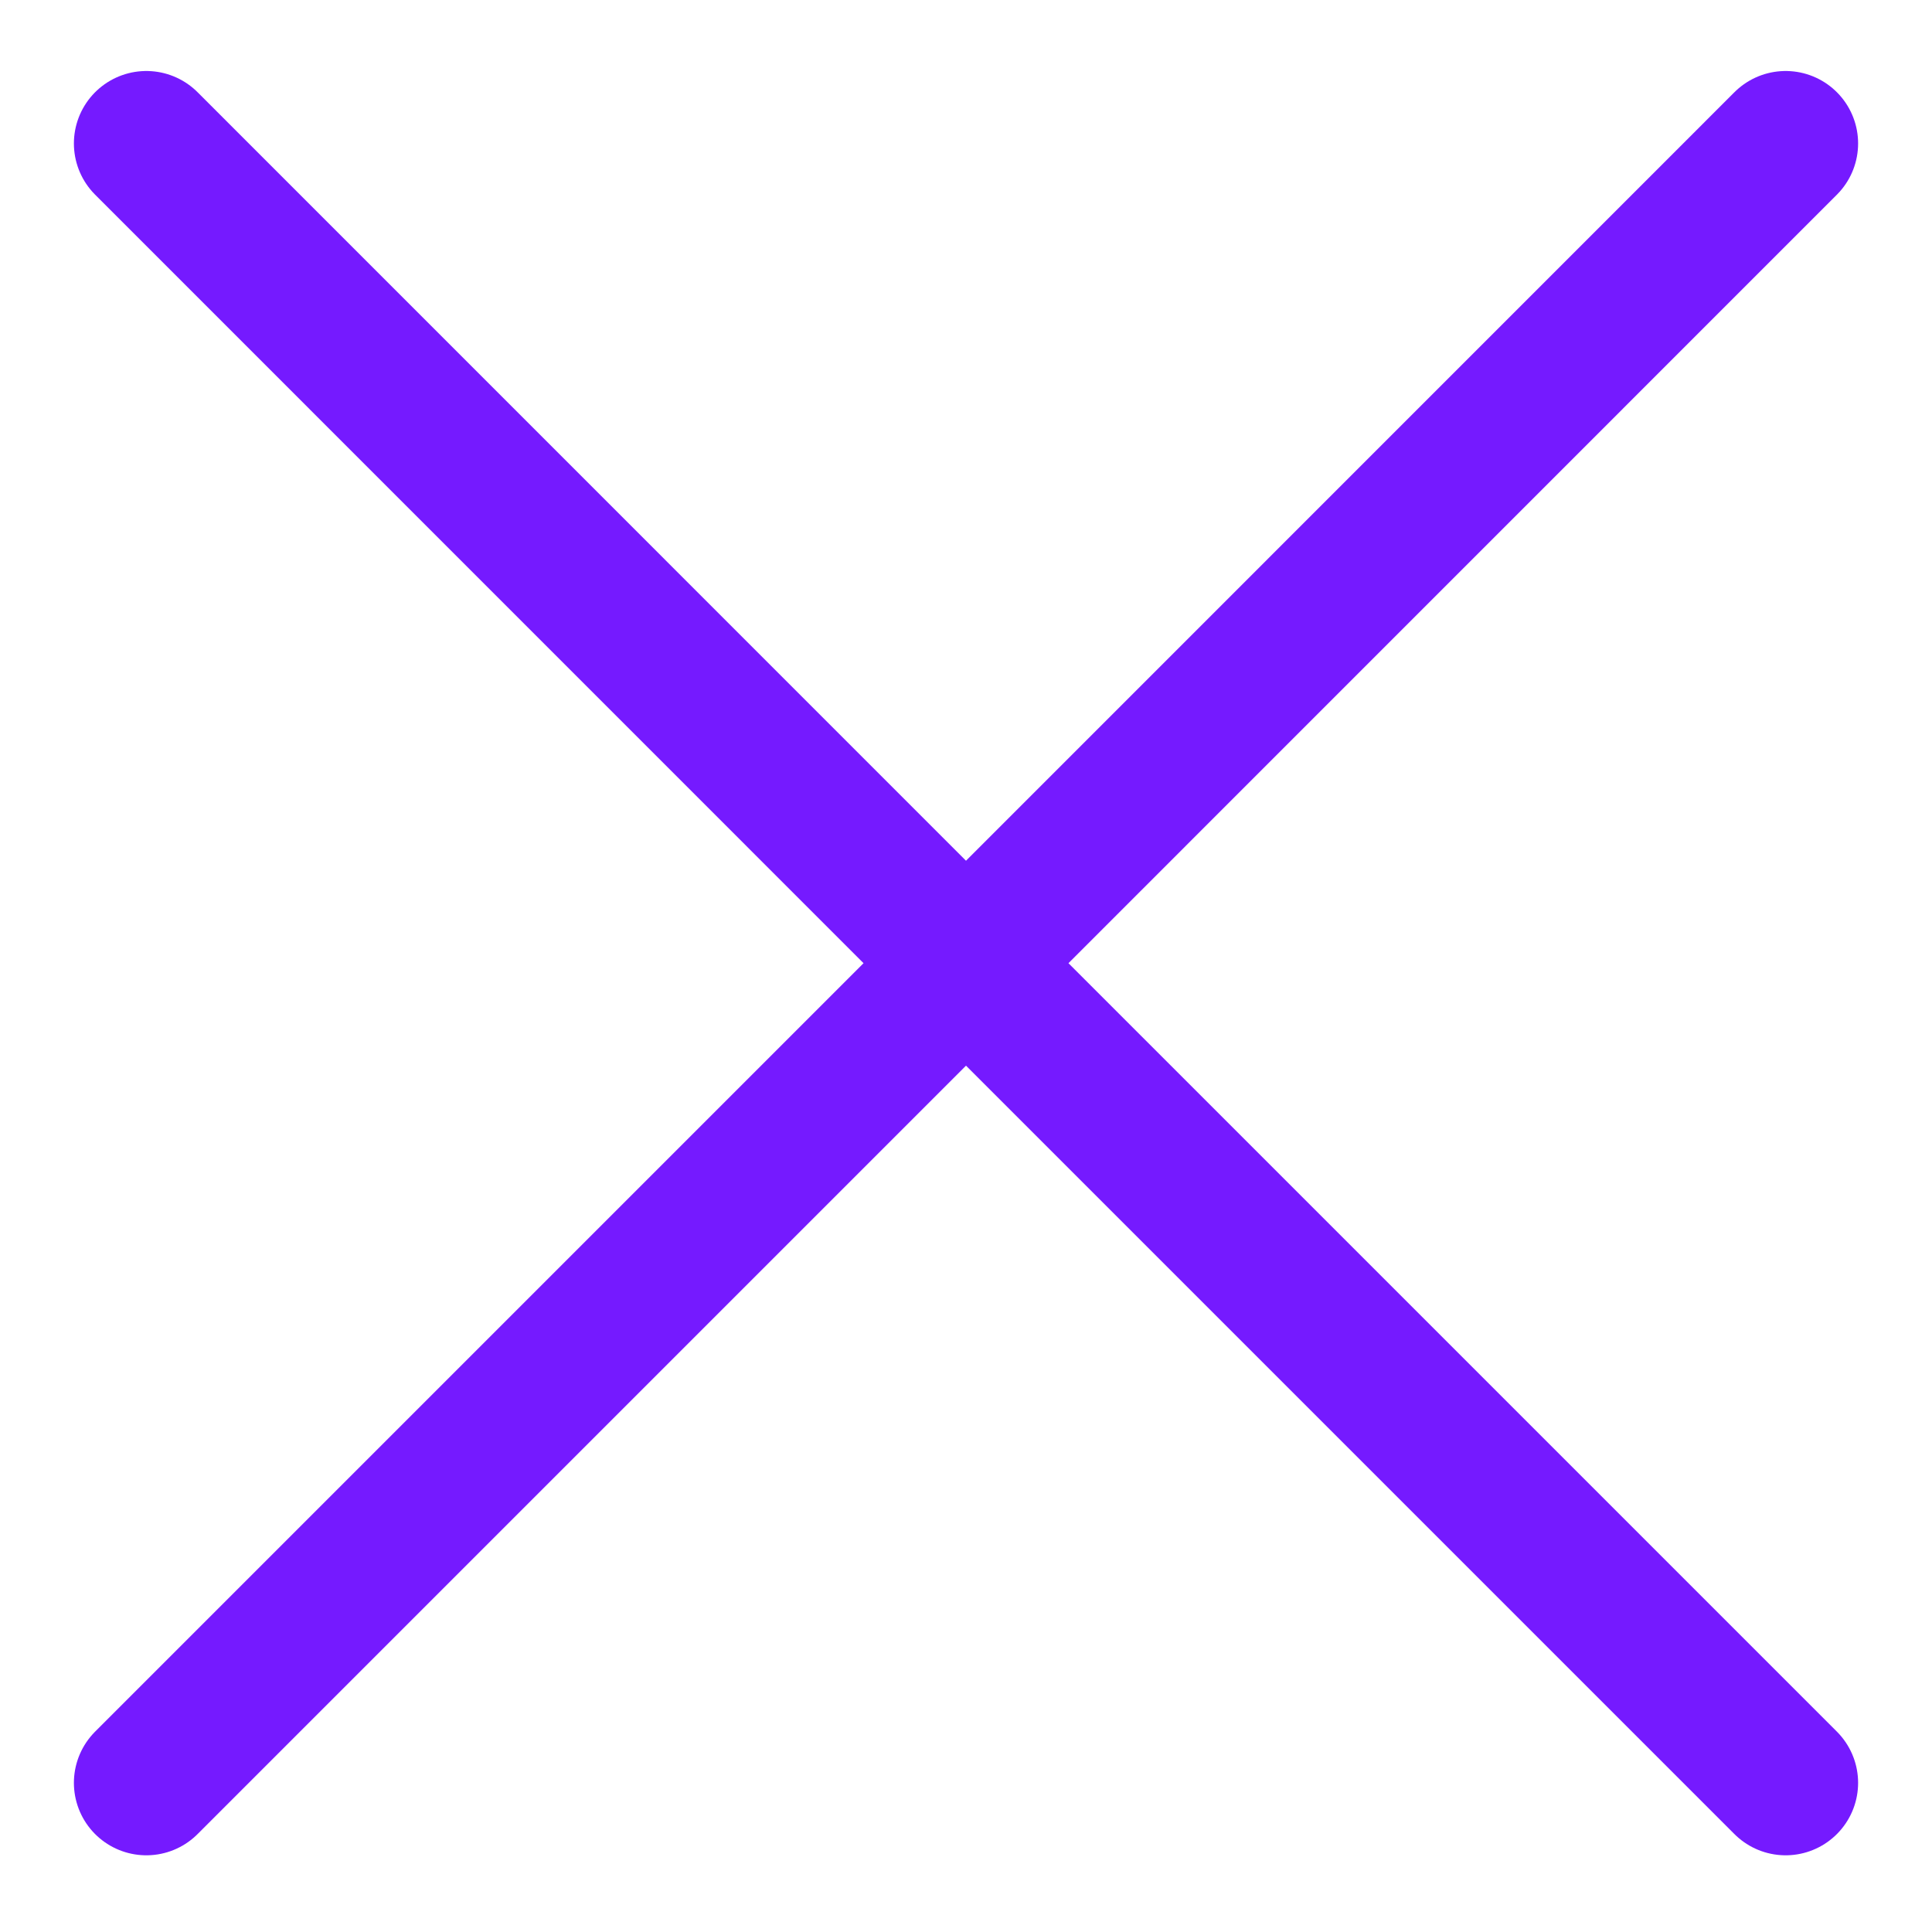
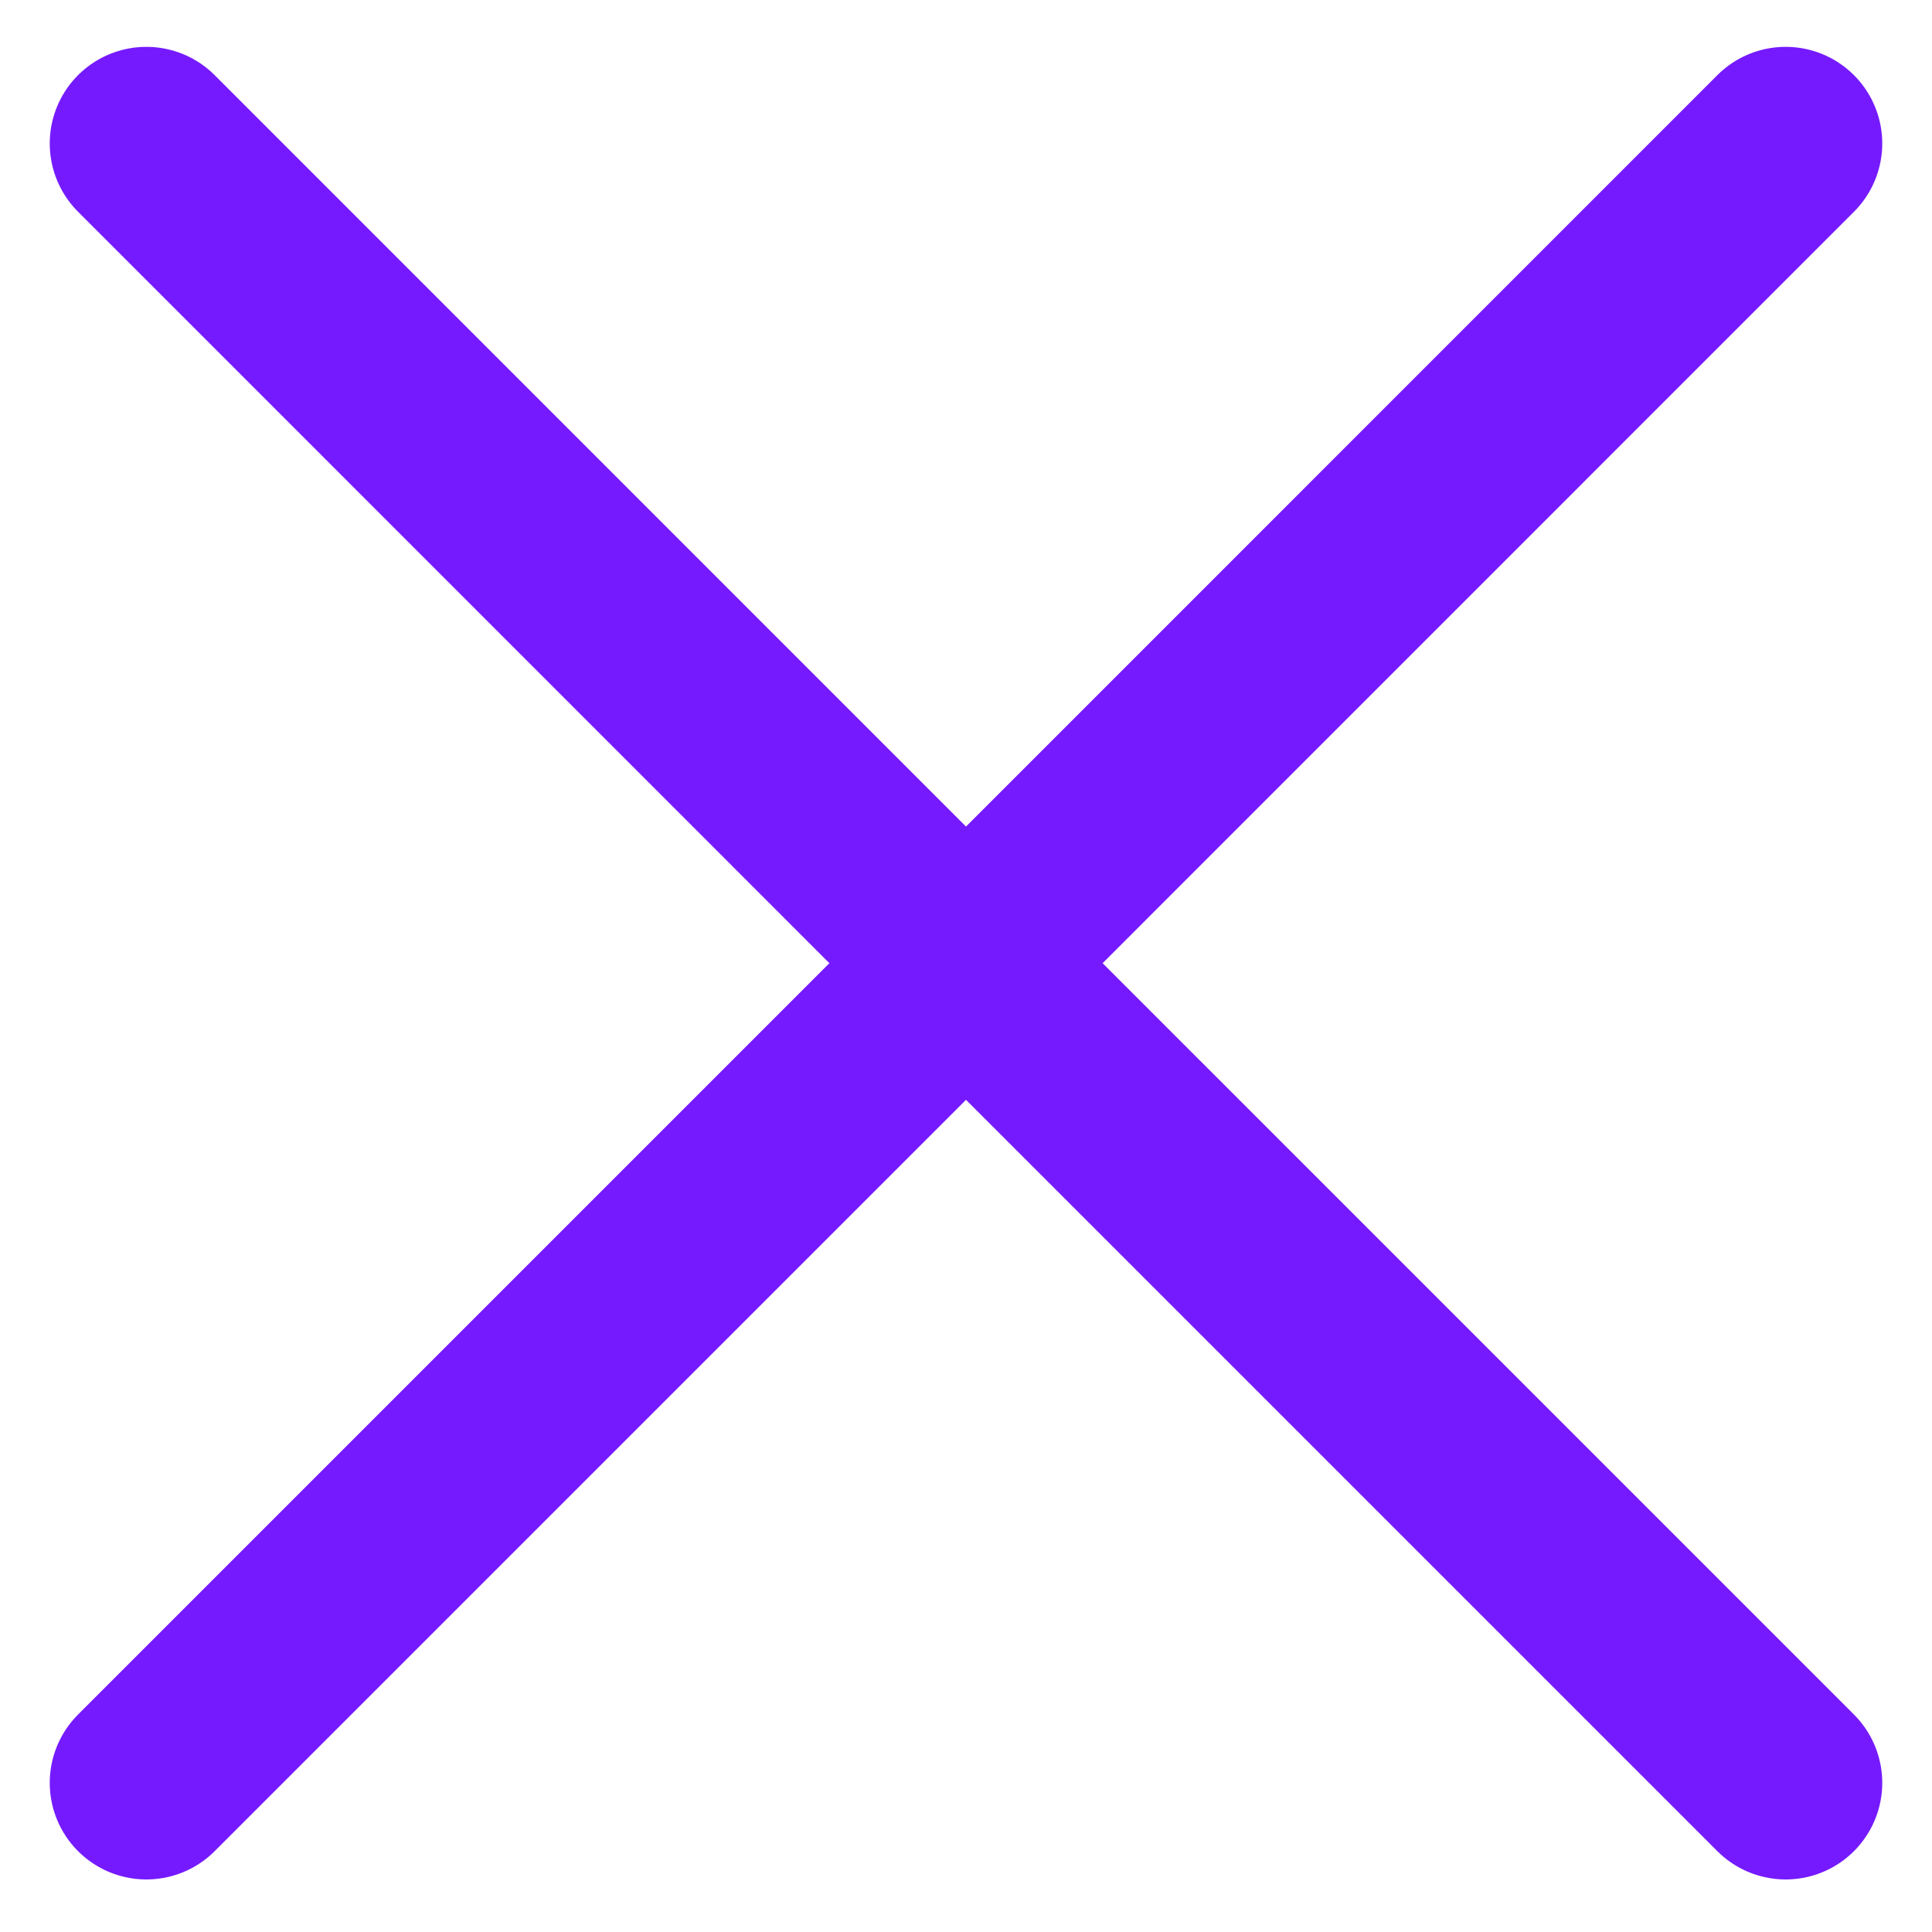
<svg xmlns="http://www.w3.org/2000/svg" width="20" height="20" viewBox="0 0 20 20" fill="none">
-   <path d="M1.515 18.456L10 9.971M10 9.971L18.485 1.485M10 9.971L1.515 1.485M10 9.971L18.485 18.456" stroke="#751AFF" stroke-width="1.5" stroke-linecap="round" stroke-linejoin="round" />
+   <path d="M1.515 18.456L10 9.971M10 9.971L18.485 1.485M10 9.971L1.515 1.485M10 9.971L18.485 18.456" stroke="#751AFF" stroke-width="2" stroke-linecap="round" stroke-linejoin="round" />
</svg>
